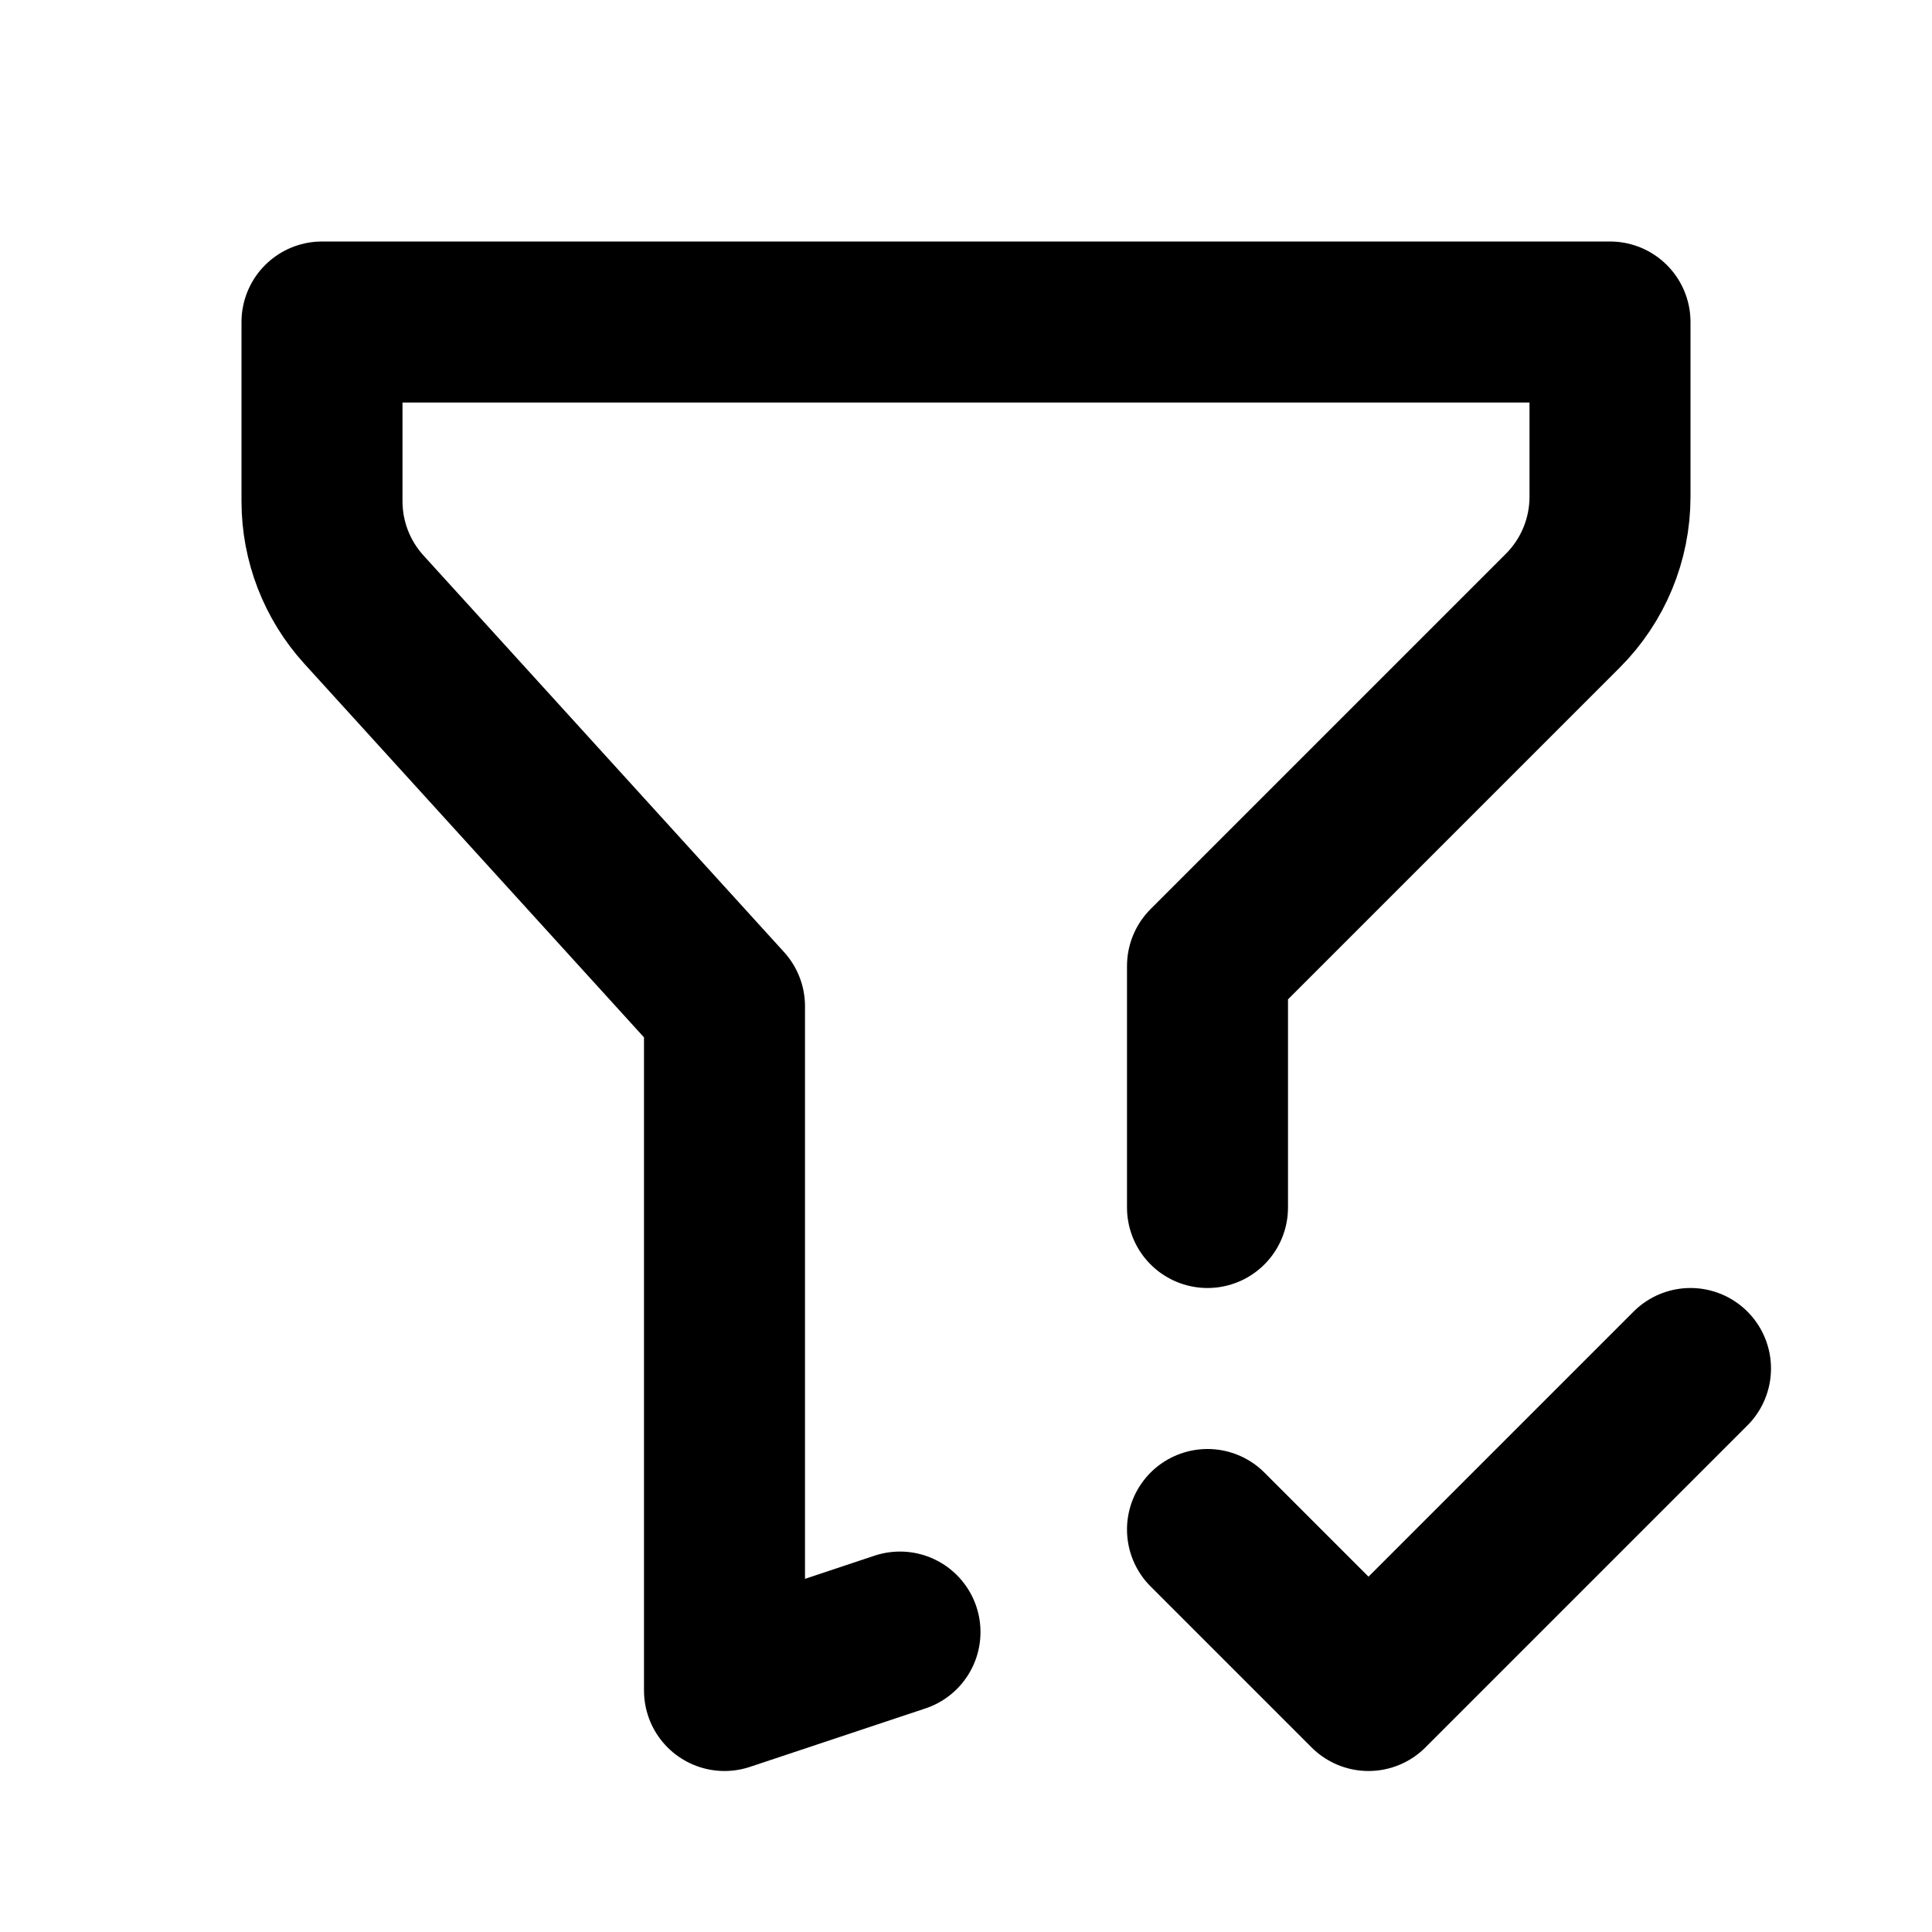
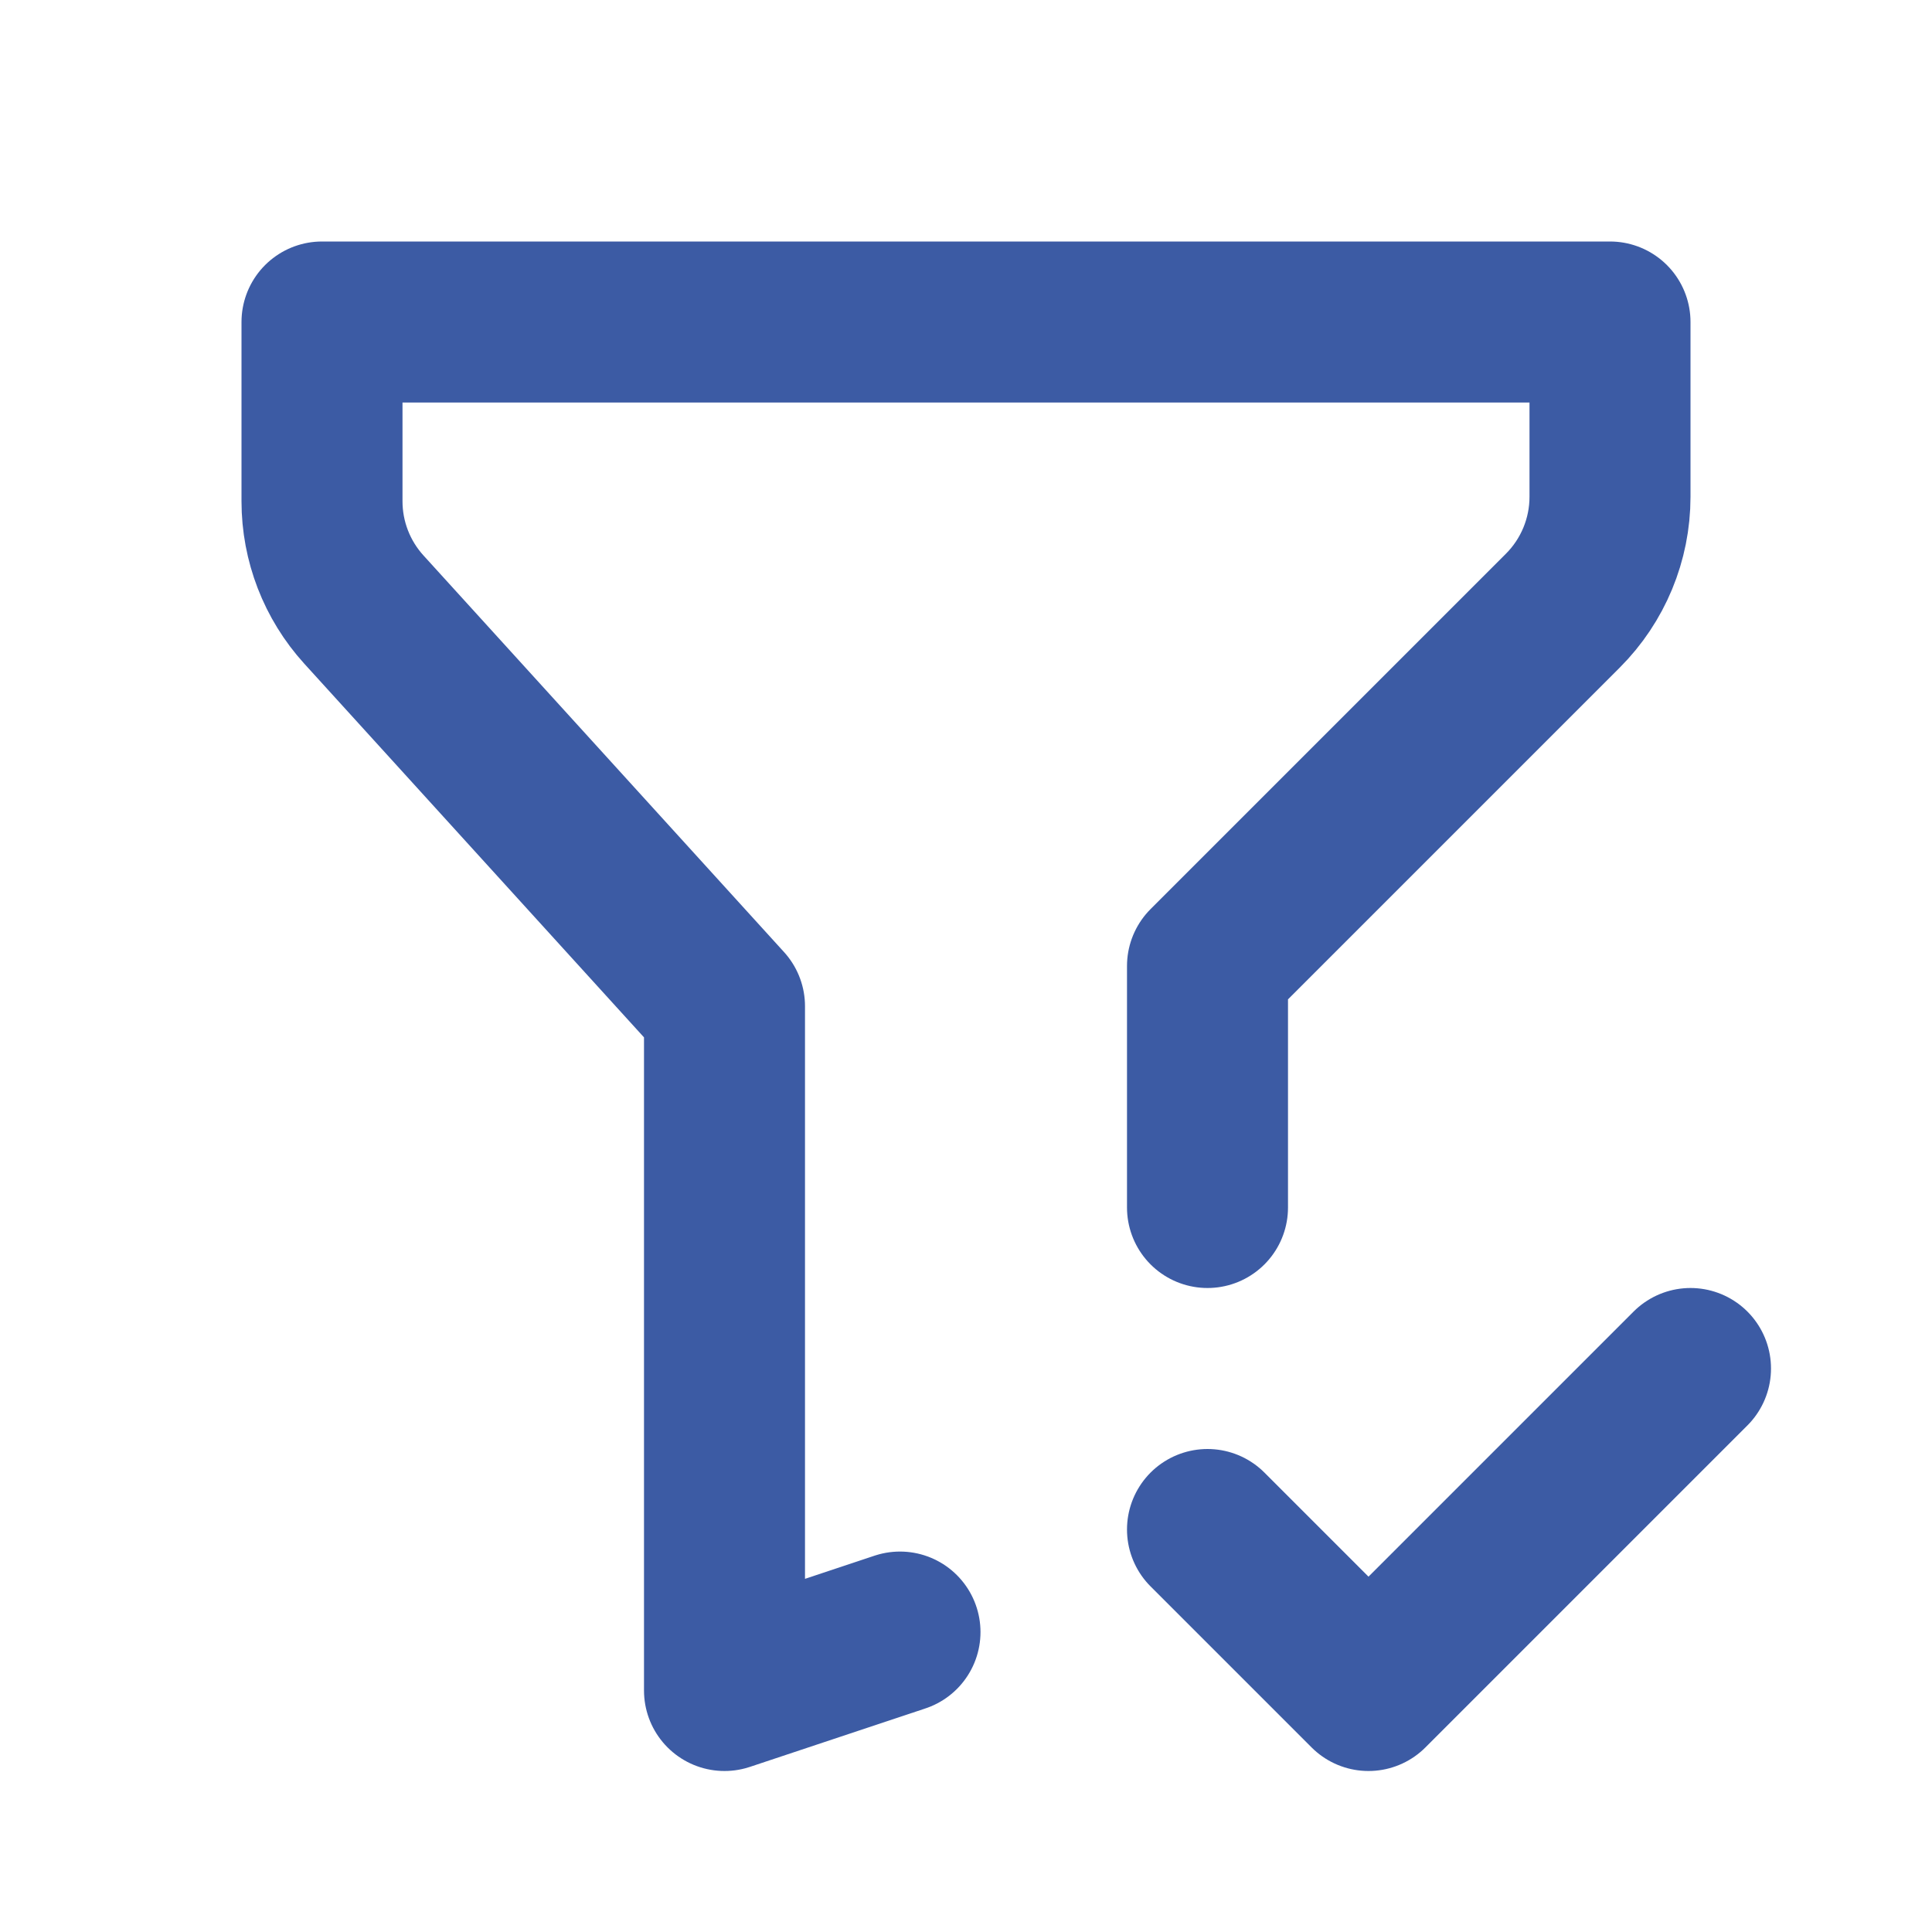
- <svg xmlns="http://www.w3.org/2000/svg" class="icon icon-tabler icon-tabler-filter-check" width="24" height="24" viewBox="0 0 24 24" stroke-width="2" stroke="currentColor" fill="none" stroke-linecap="round" stroke-linejoin="round">
+ <svg xmlns="http://www.w3.org/2000/svg" class="icon icon-tabler icon-tabler-filter-check" width="24" height="24" viewBox="0 0 24 24" stroke-width="2" stroke="#3C5BA4" fill="none" stroke-linecap="round" stroke-linejoin="round">
  <path stroke="none" d="M0 0h24v24H0z" fill="none" />
  <path d="M11.18 20.274l-2.18 .726v-8.5l-4.48 -4.928a2 2 0 0 1 -.52 -1.345v-2.227h16v2.172a2 2 0 0 1 -.586 1.414l-4.414 4.414v3" />
  <path d="M15 19l2 2l4 -4" />
</svg>
